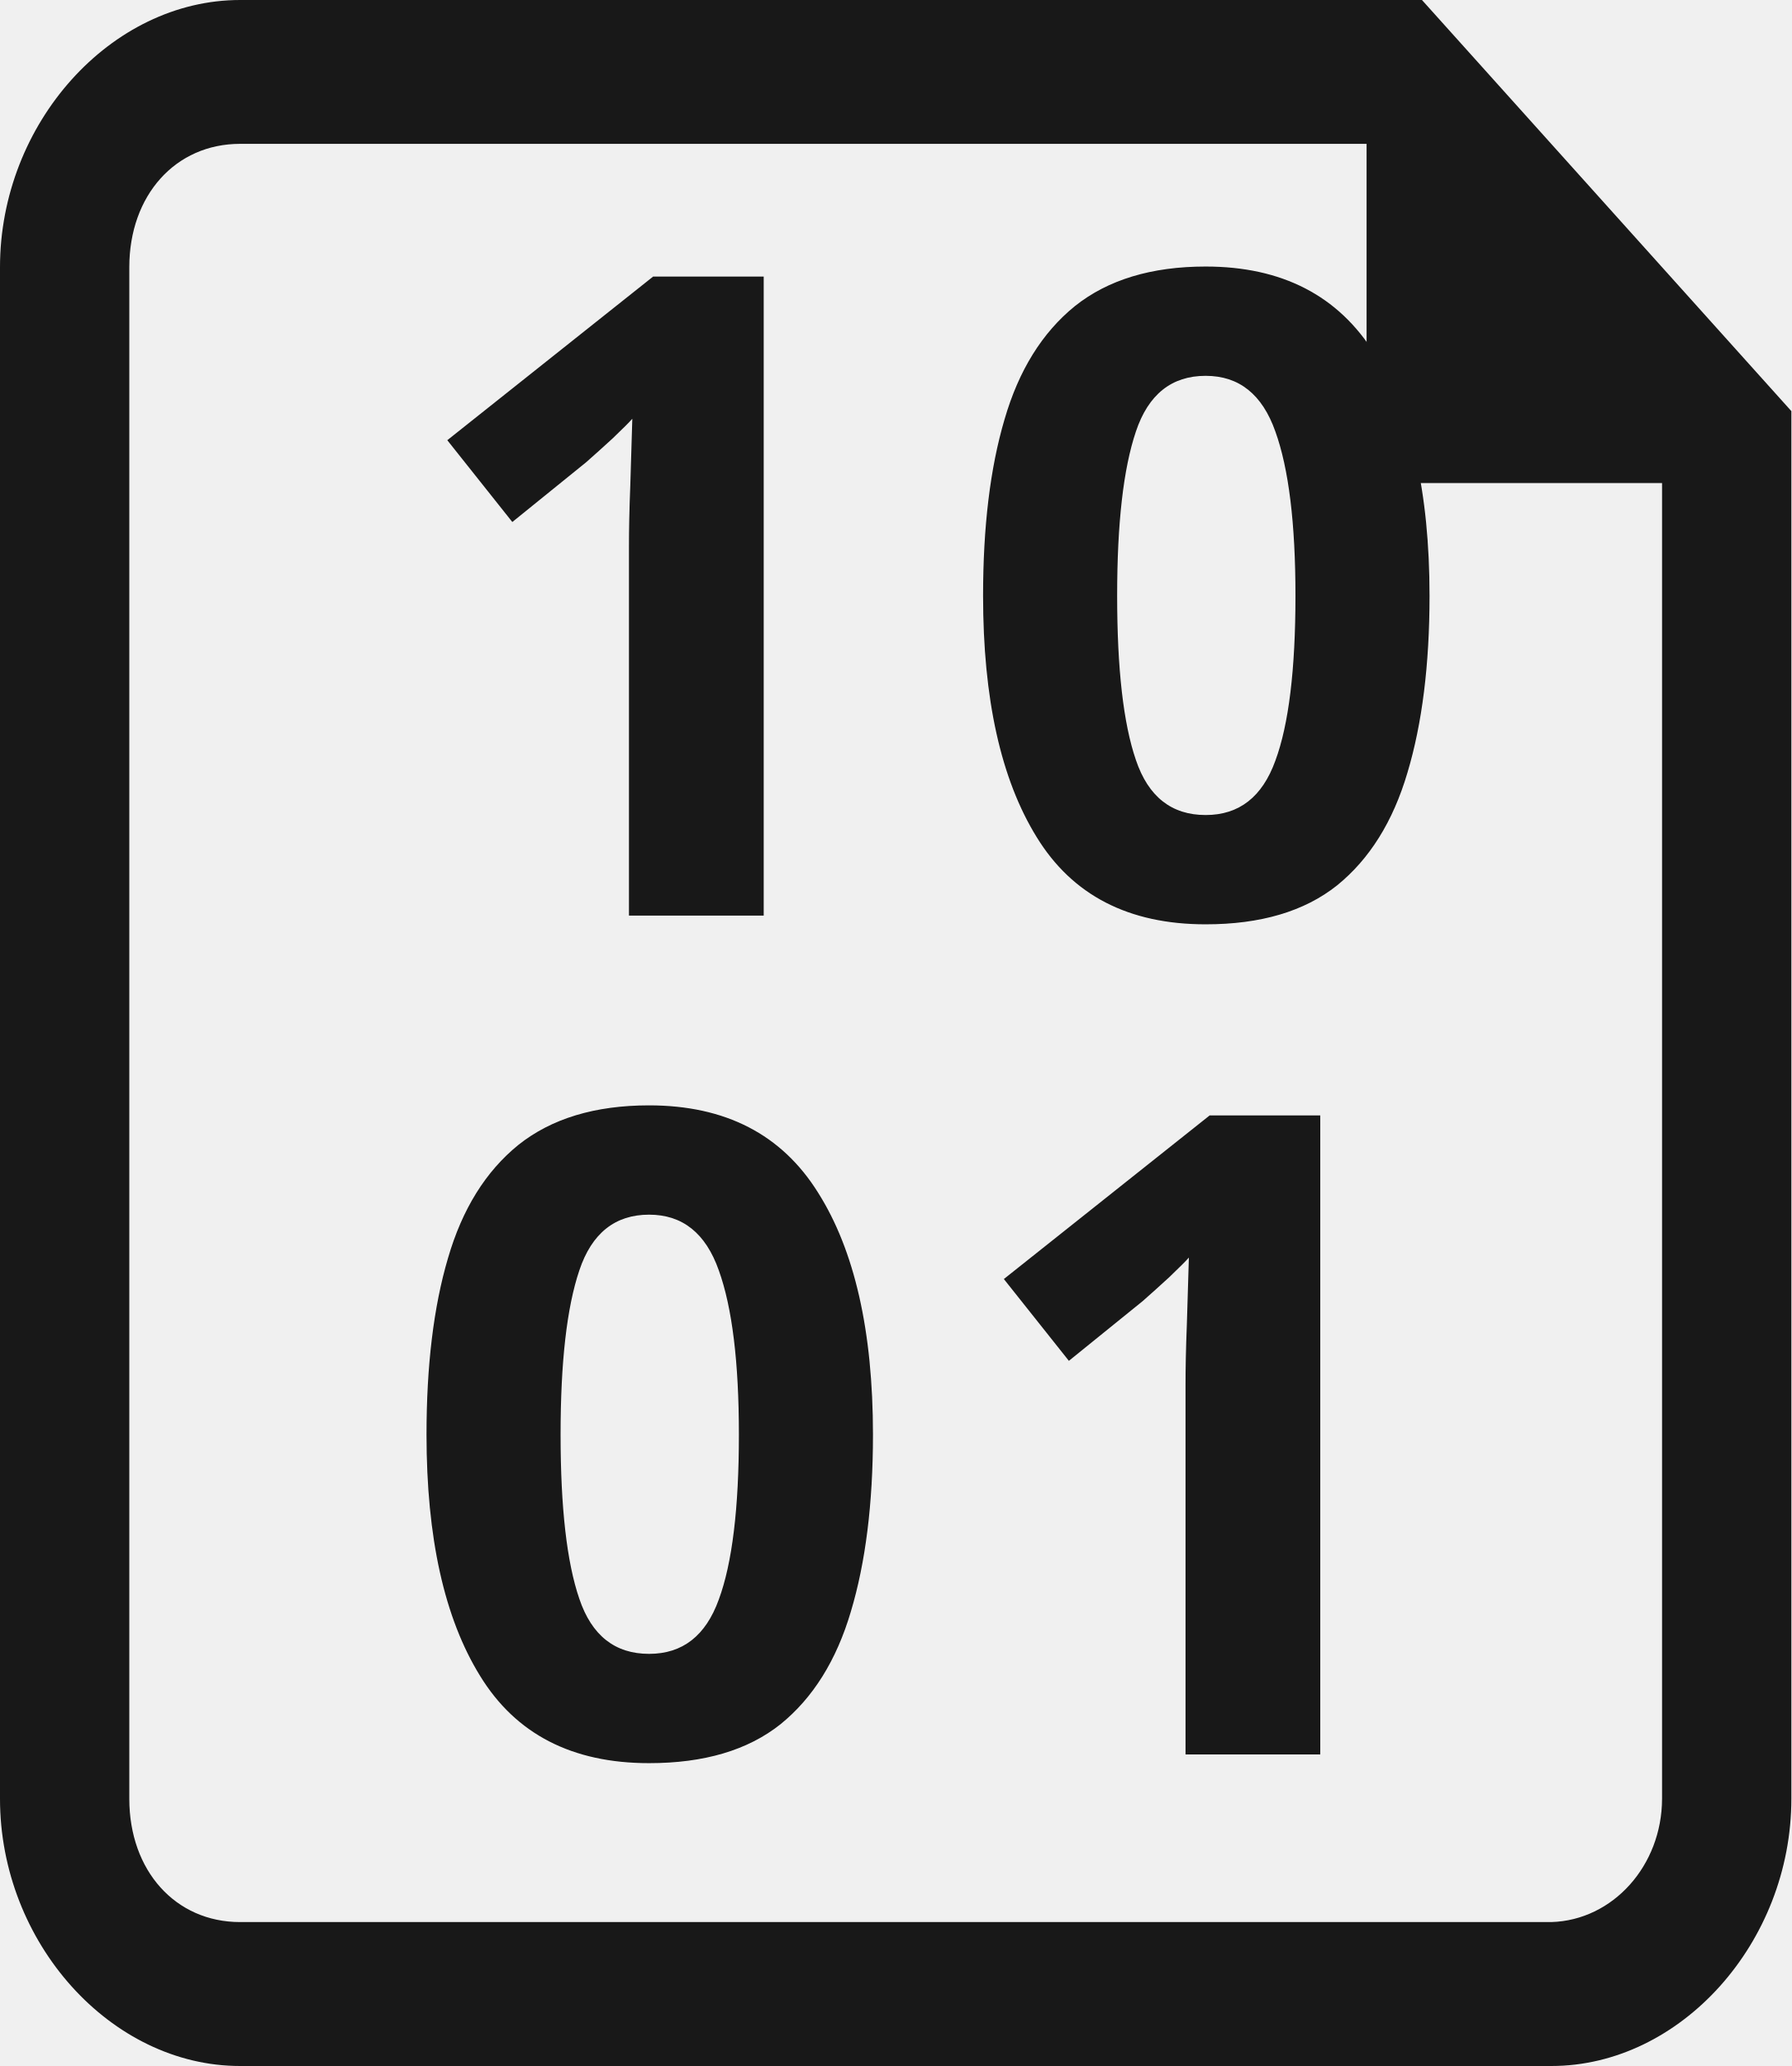
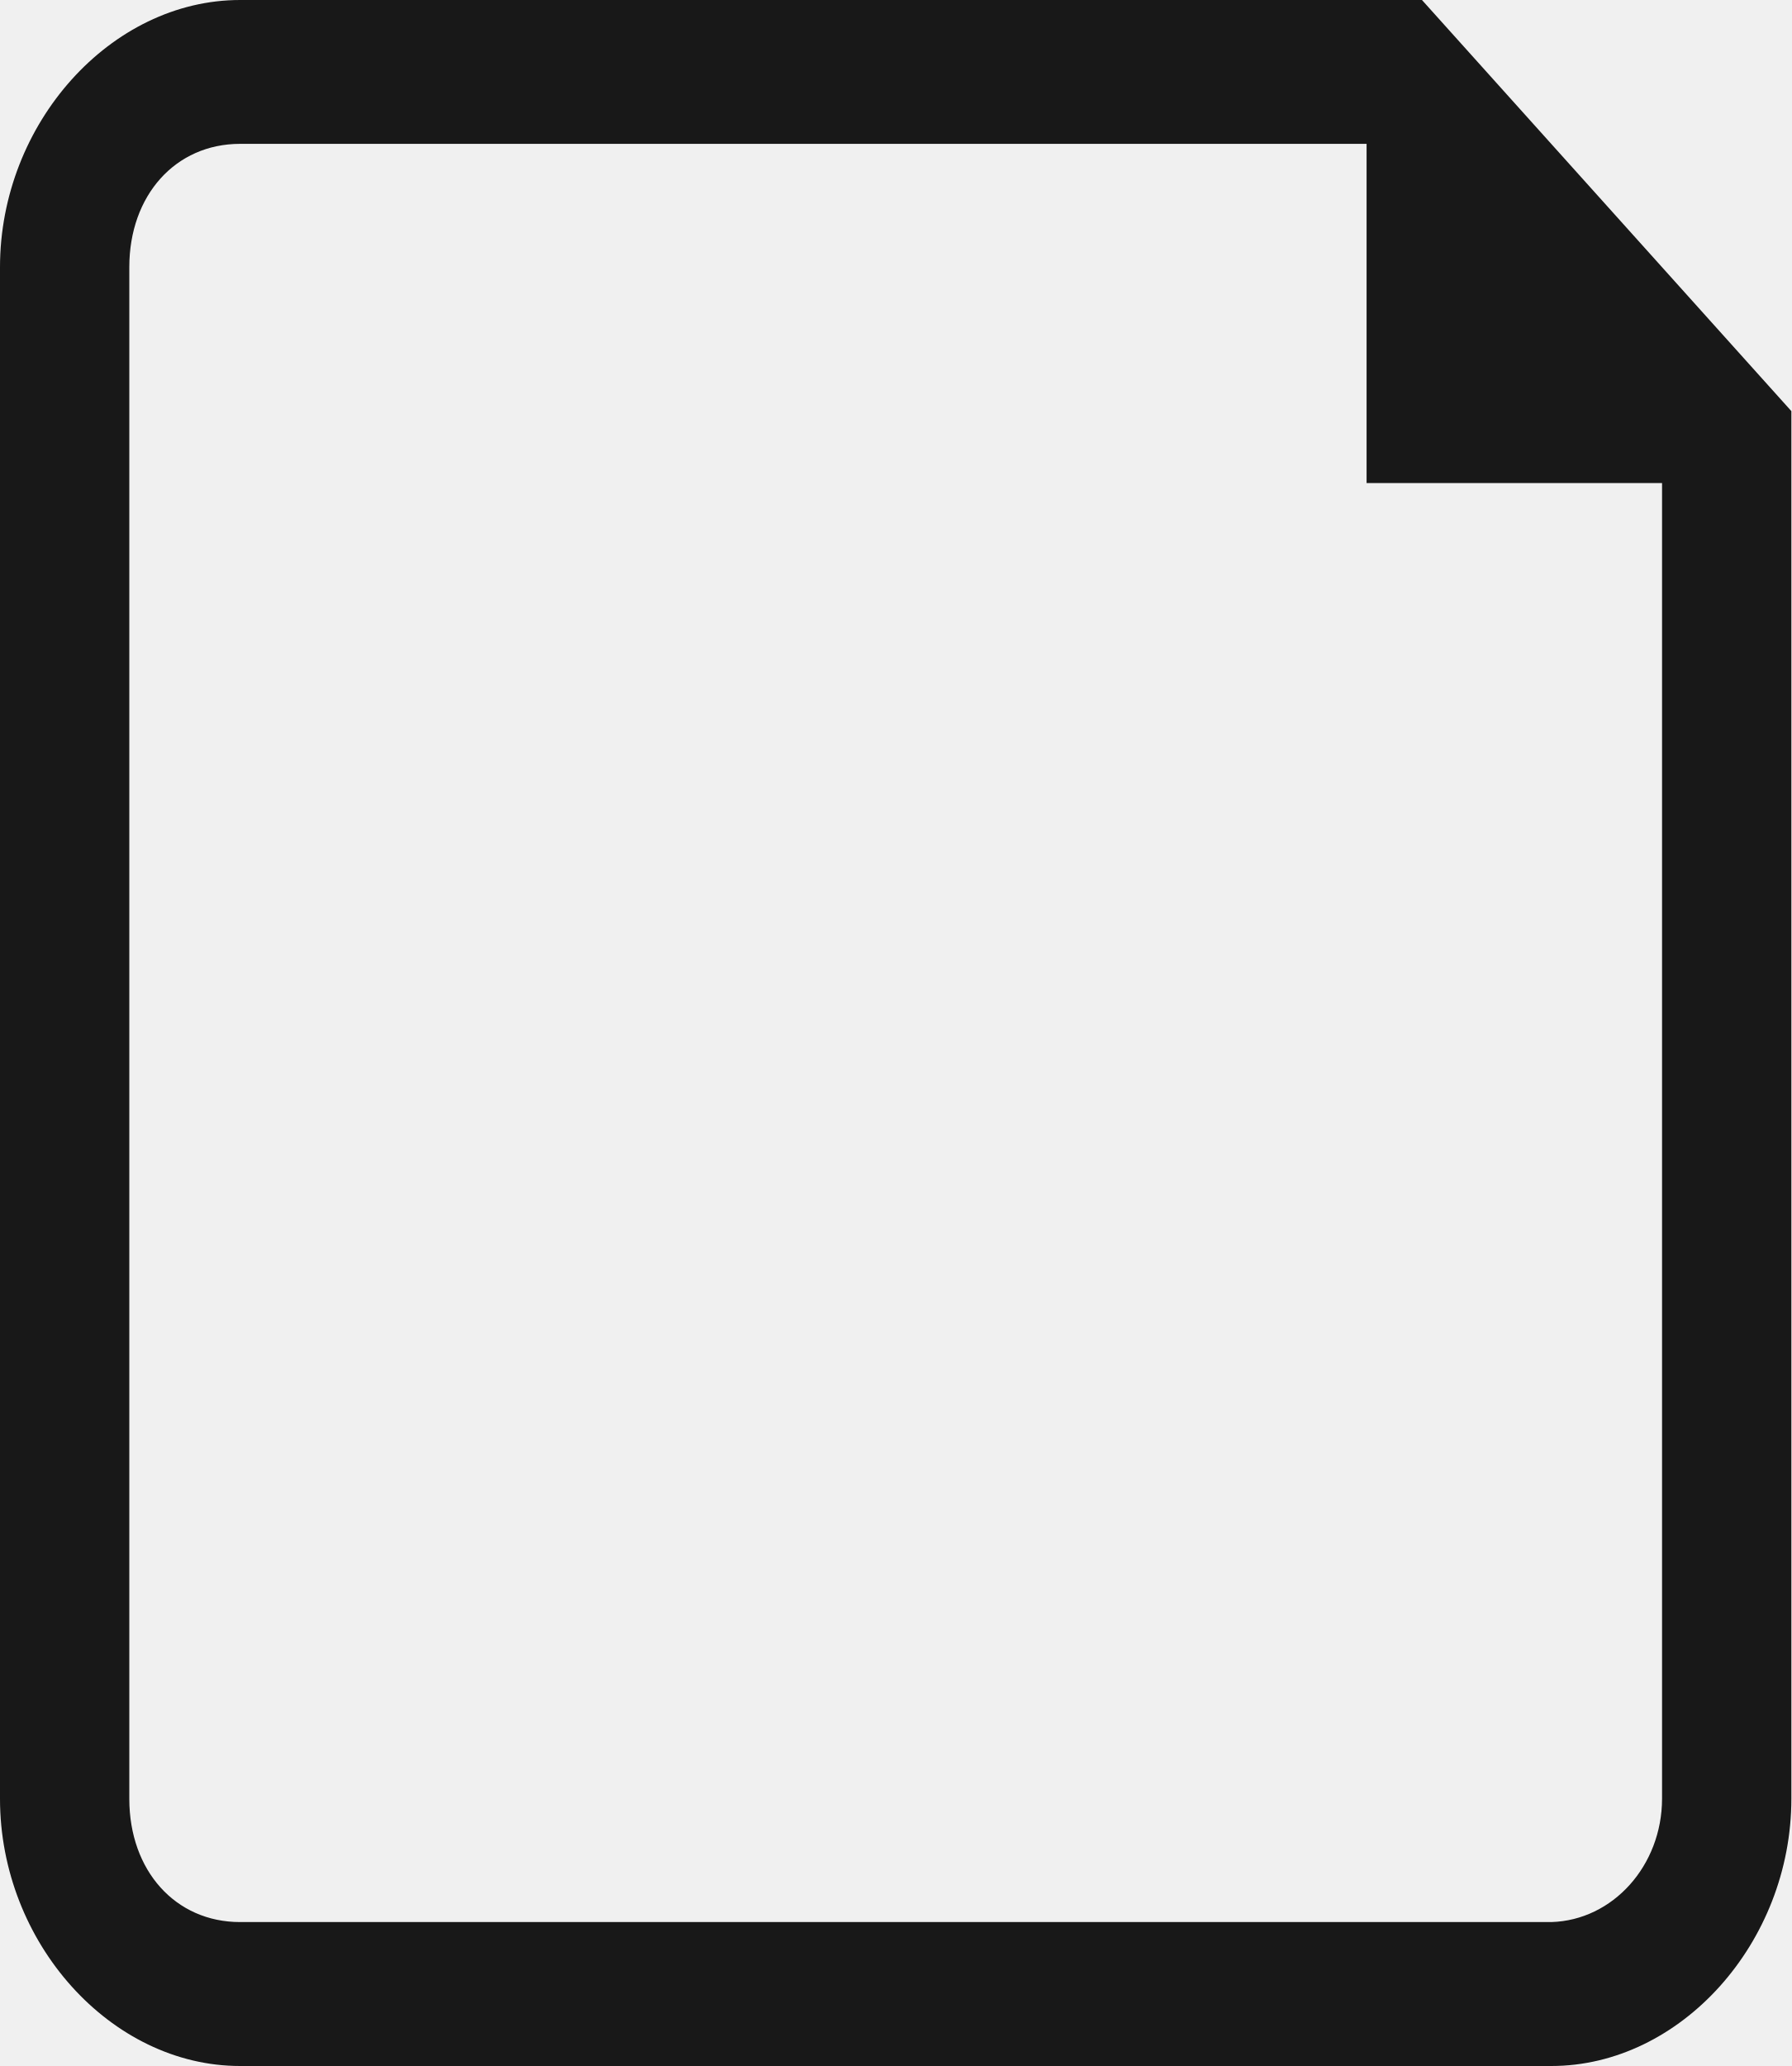
<svg xmlns="http://www.w3.org/2000/svg" width="41.754" height="48.143" fill="#fff" fill-rule="evenodd" stroke="#000" stroke-linecap="round" stroke-linejoin="round" viewBox="0 0 41.754 48.143">
  <path stroke="none" d="M5.596 0C2.583 0 0 2.874 0 6.227v35.689c0 3.353 2.583 6.227 5.596 6.227h30.562c3.013 0 5.596-2.874 5.596-6.227V9.58L33.144 0h-4.95zm0 3.352h26.257v7.904h6.887v30.66a2.652 2.88 0 0 1-2.582 2.873H5.596c-1.506 0-2.582-1.196-2.582-2.873V6.226c0-1.675 1.076-2.874 2.582-2.874" style="fill:#181818;stroke:none;stroke-width:12.09;stroke-linecap:square;paint-order:stroke fill markers;fill-opacity:1" />
-   <text xml:space="preserve" x="9.193" y="21.334" style="font-size:20.859px;line-height:.9;text-align:start;letter-spacing:1.04px;writing-mode:lr-tb;direction:ltr;text-anchor:start;fill:#181818;stroke:none;stroke-width:21.902;stroke-linecap:square;paint-order:stroke fill markers;fill-opacity:1">
-     <tspan x="9.193" y="21.334" style="font-style:normal;font-variant:normal;font-weight:700;font-stretch:normal;line-height:.9;font-family:Calibri;-inkscape-font-specification:&quot;Calibri Bold&quot;;letter-spacing:1.04px;writing-mode:lr-tb;stroke-width:21.902;fill:#181818;fill-opacity:1">10</tspan>
-     <tspan x="9.193" y="40.885" style="font-style:normal;font-variant:normal;font-weight:700;font-stretch:normal;line-height:.9;font-family:Calibri;-inkscape-font-specification:&quot;Calibri Bold&quot;;letter-spacing:1.04px;writing-mode:lr-tb;stroke-width:21.902;fill:#181818;fill-opacity:1">01</tspan>
-   </text>
-   <text xml:space="preserve" x="28.887" y=".565" style="font-style:normal;font-variant:normal;font-weight:700;font-stretch:normal;line-height:.9;font-family:Calibri;-inkscape-font-specification:&quot;Calibri Bold&quot;;text-align:start;writing-mode:lr-tb;direction:ltr;text-anchor:start;fill:#181818;stroke:none;stroke-width:12.6;stroke-linecap:square;paint-order:stroke fill markers;fill-opacity:1" />
</svg>
